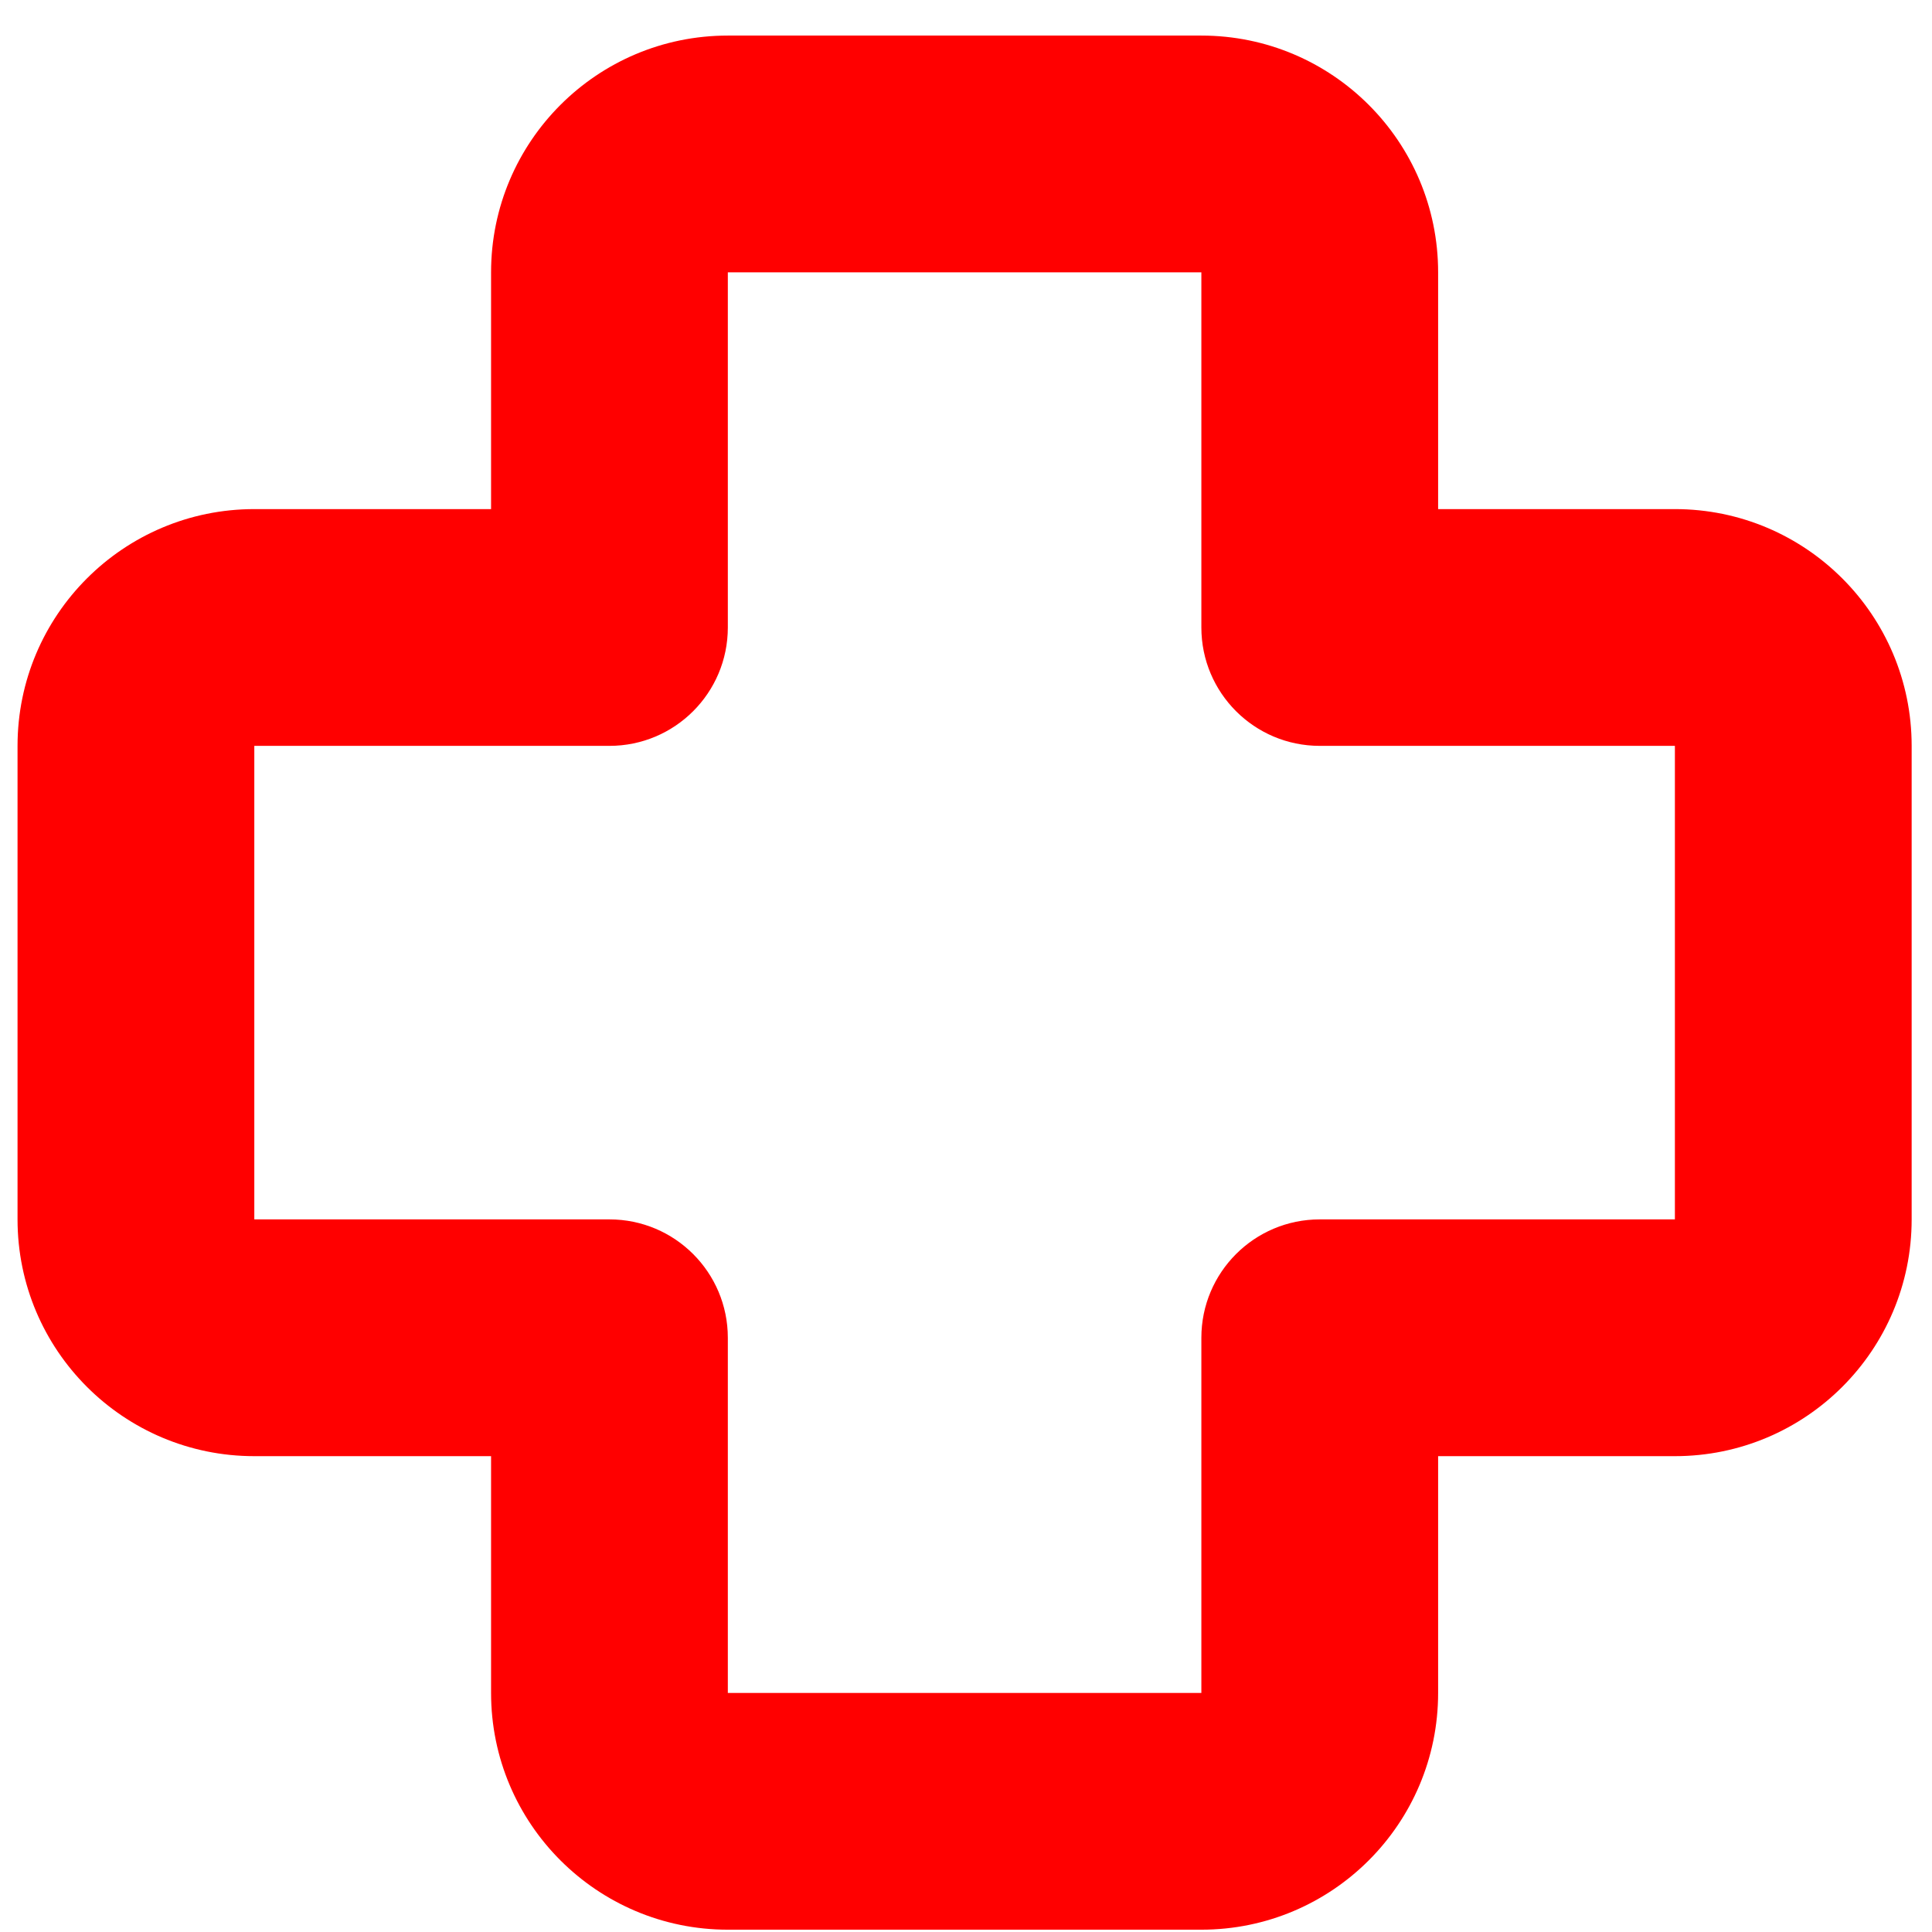
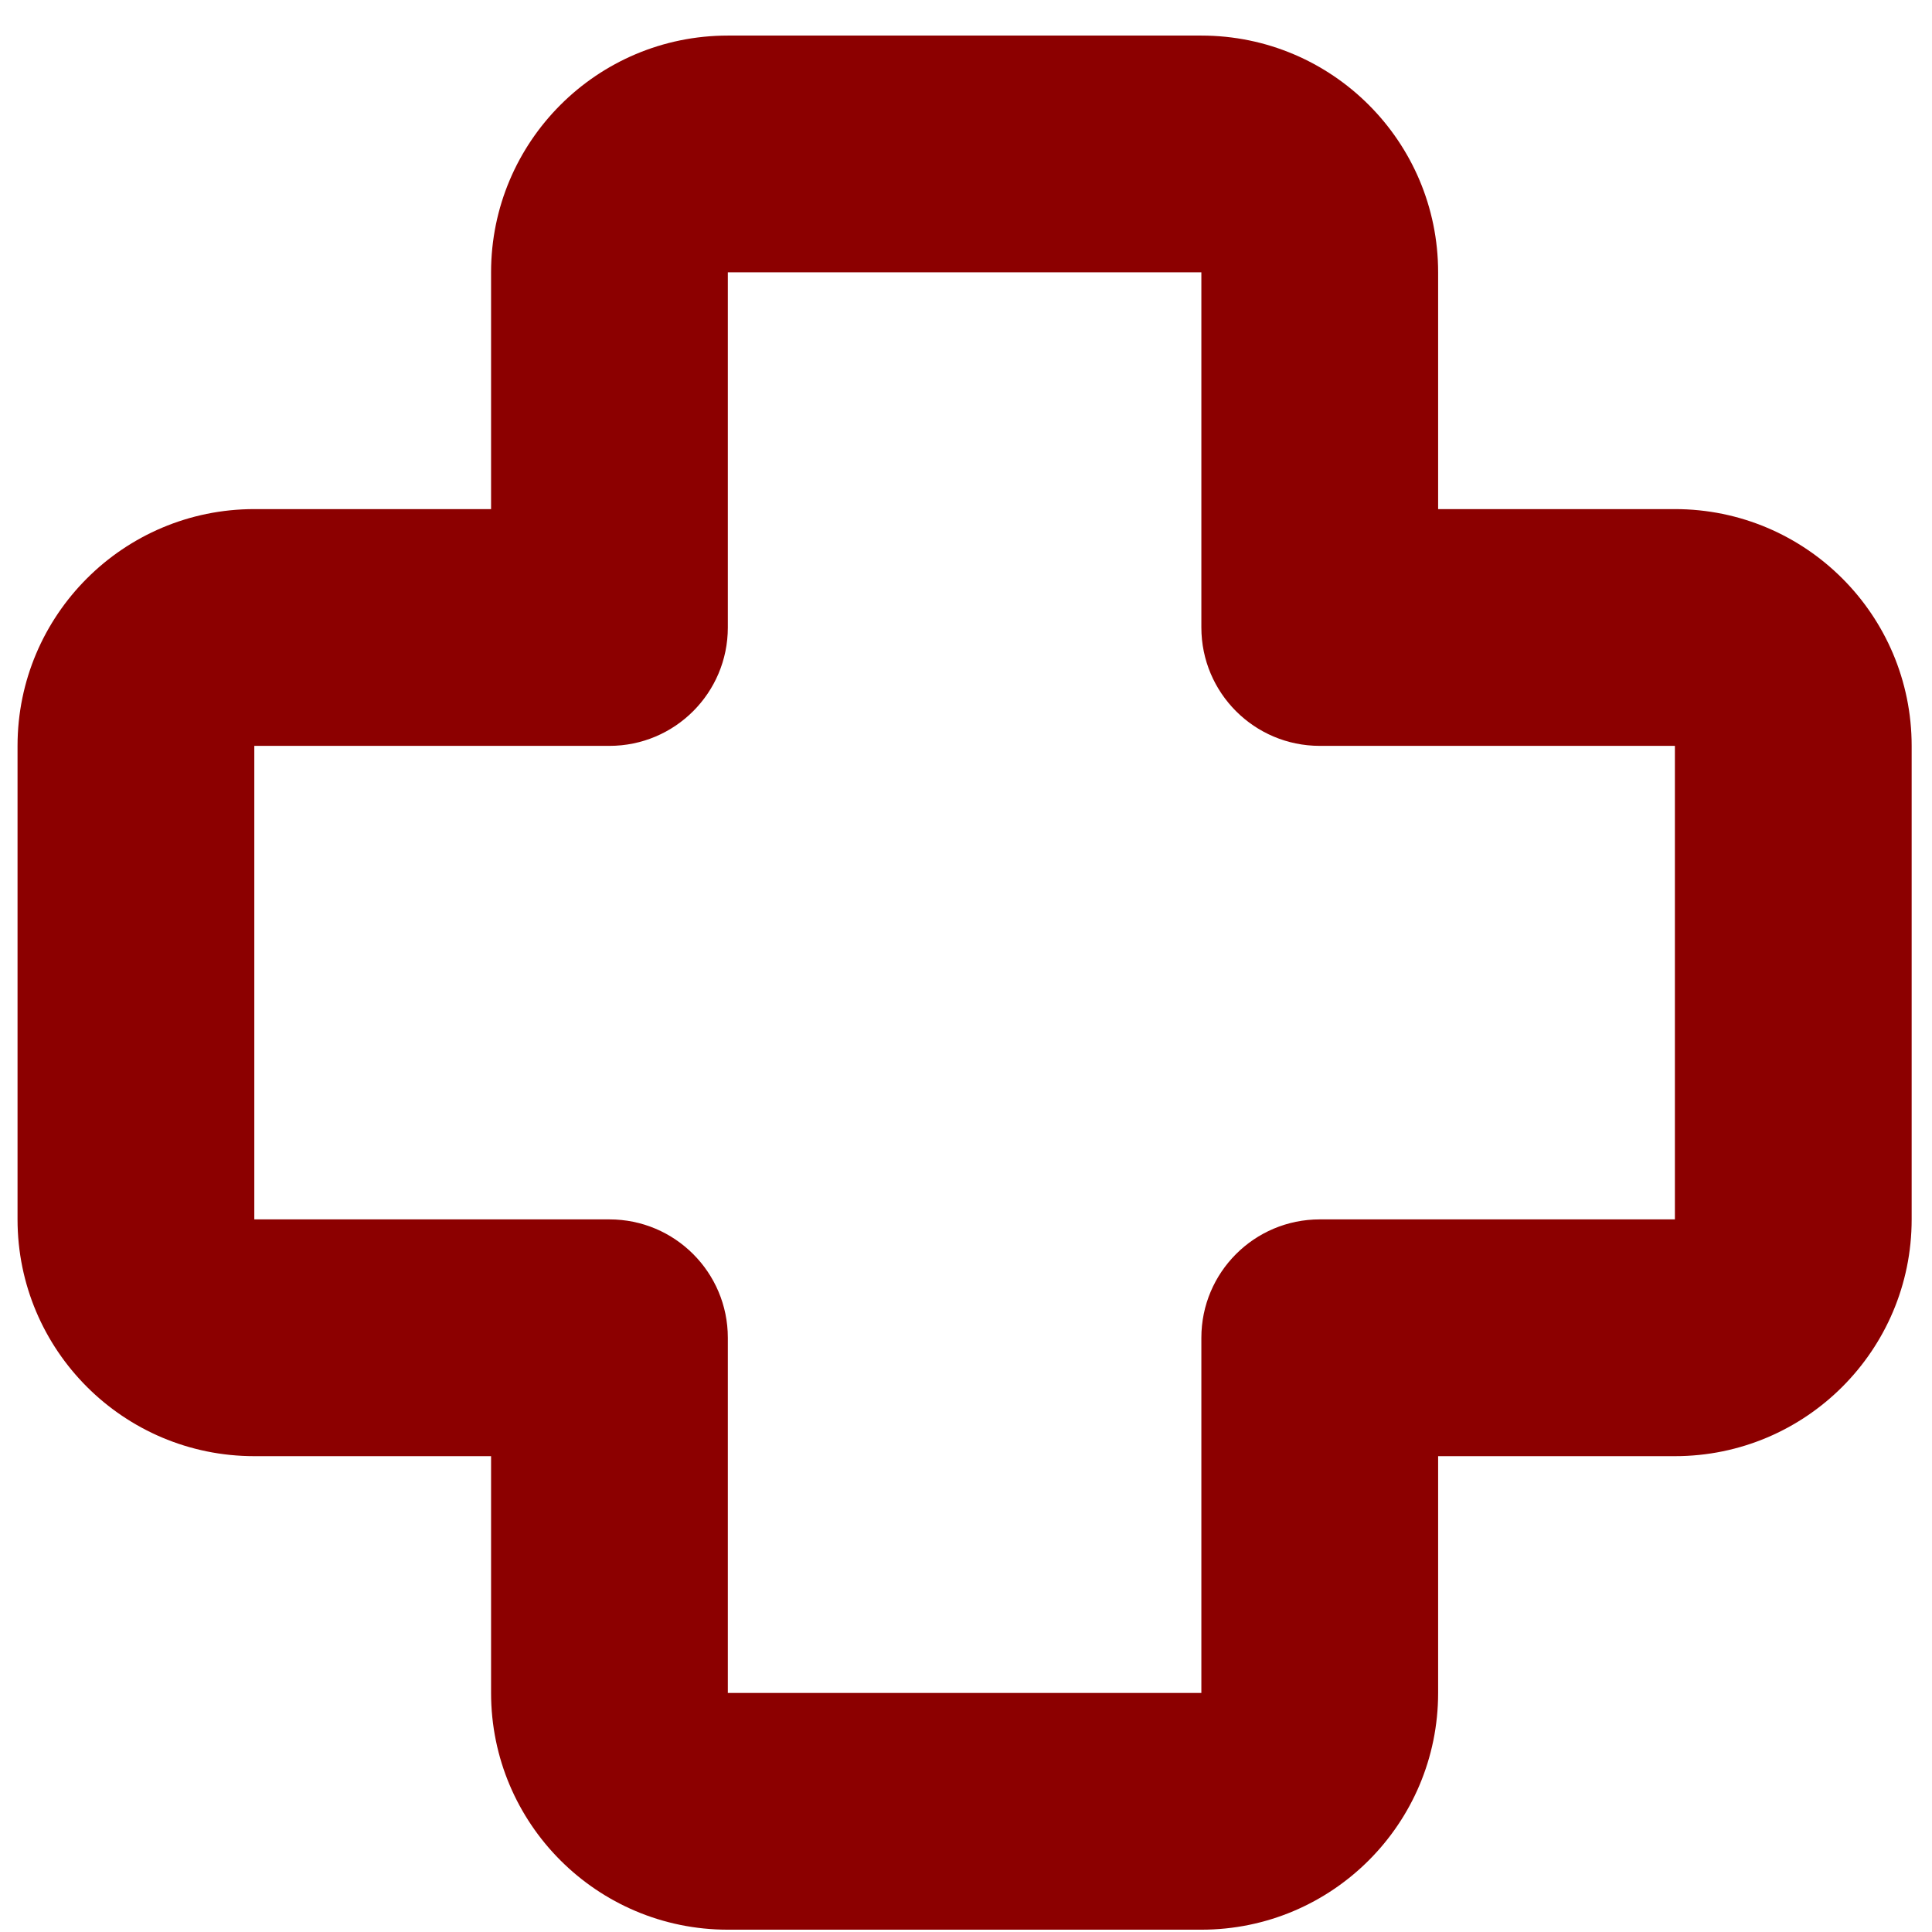
<svg xmlns="http://www.w3.org/2000/svg" width="51" height="51" viewBox="0 0 51 51" fill="none">
-   <path d="M12.963 7.189C12.963 3.737 15.762 0.939 19.213 0.939H31.713C35.165 0.939 37.963 3.737 37.963 7.189V13.439H44.213C47.665 13.439 50.463 16.237 50.463 19.689V32.189C50.463 35.641 47.665 38.439 44.213 38.439H37.963V44.689C37.963 48.141 35.165 50.939 31.713 50.939H19.213C15.762 50.939 12.963 48.141 12.963 44.689V38.439H6.713C3.262 38.439 0.463 35.641 0.463 32.189V19.689C0.463 16.237 3.262 13.439 6.713 13.439H12.963V7.189ZM31.713 7.189H19.213V16.564C19.213 18.29 17.814 19.689 16.088 19.689H6.713V32.189H16.088C17.814 32.189 19.213 33.588 19.213 35.314V44.689H31.713V35.314C31.713 33.588 33.112 32.189 34.838 32.189H44.213V19.689H34.838C33.112 19.689 31.713 18.29 31.713 16.564V7.189Z" fill="#FF0000" />
+   <path d="M12.963 7.189C12.963 3.737 15.762 0.939 19.213 0.939H31.713C35.165 0.939 37.963 3.737 37.963 7.189V13.439H44.213C47.665 13.439 50.463 16.237 50.463 19.689V32.189C50.463 35.641 47.665 38.439 44.213 38.439H37.963V44.689C37.963 48.141 35.165 50.939 31.713 50.939H19.213C15.762 50.939 12.963 48.141 12.963 44.689V38.439H6.713C3.262 38.439 0.463 35.641 0.463 32.189V19.689C0.463 16.237 3.262 13.439 6.713 13.439H12.963V7.189ZM31.713 7.189H19.213V16.564C19.213 18.29 17.814 19.689 16.088 19.689H6.713V32.189H16.088C17.814 32.189 19.213 33.588 19.213 35.314V44.689H31.713V35.314C31.713 33.588 33.112 32.189 34.838 32.189H44.213V19.689H34.838C33.112 19.689 31.713 18.29 31.713 16.564V7.189Z" fill="#8C0000" />
</svg>
